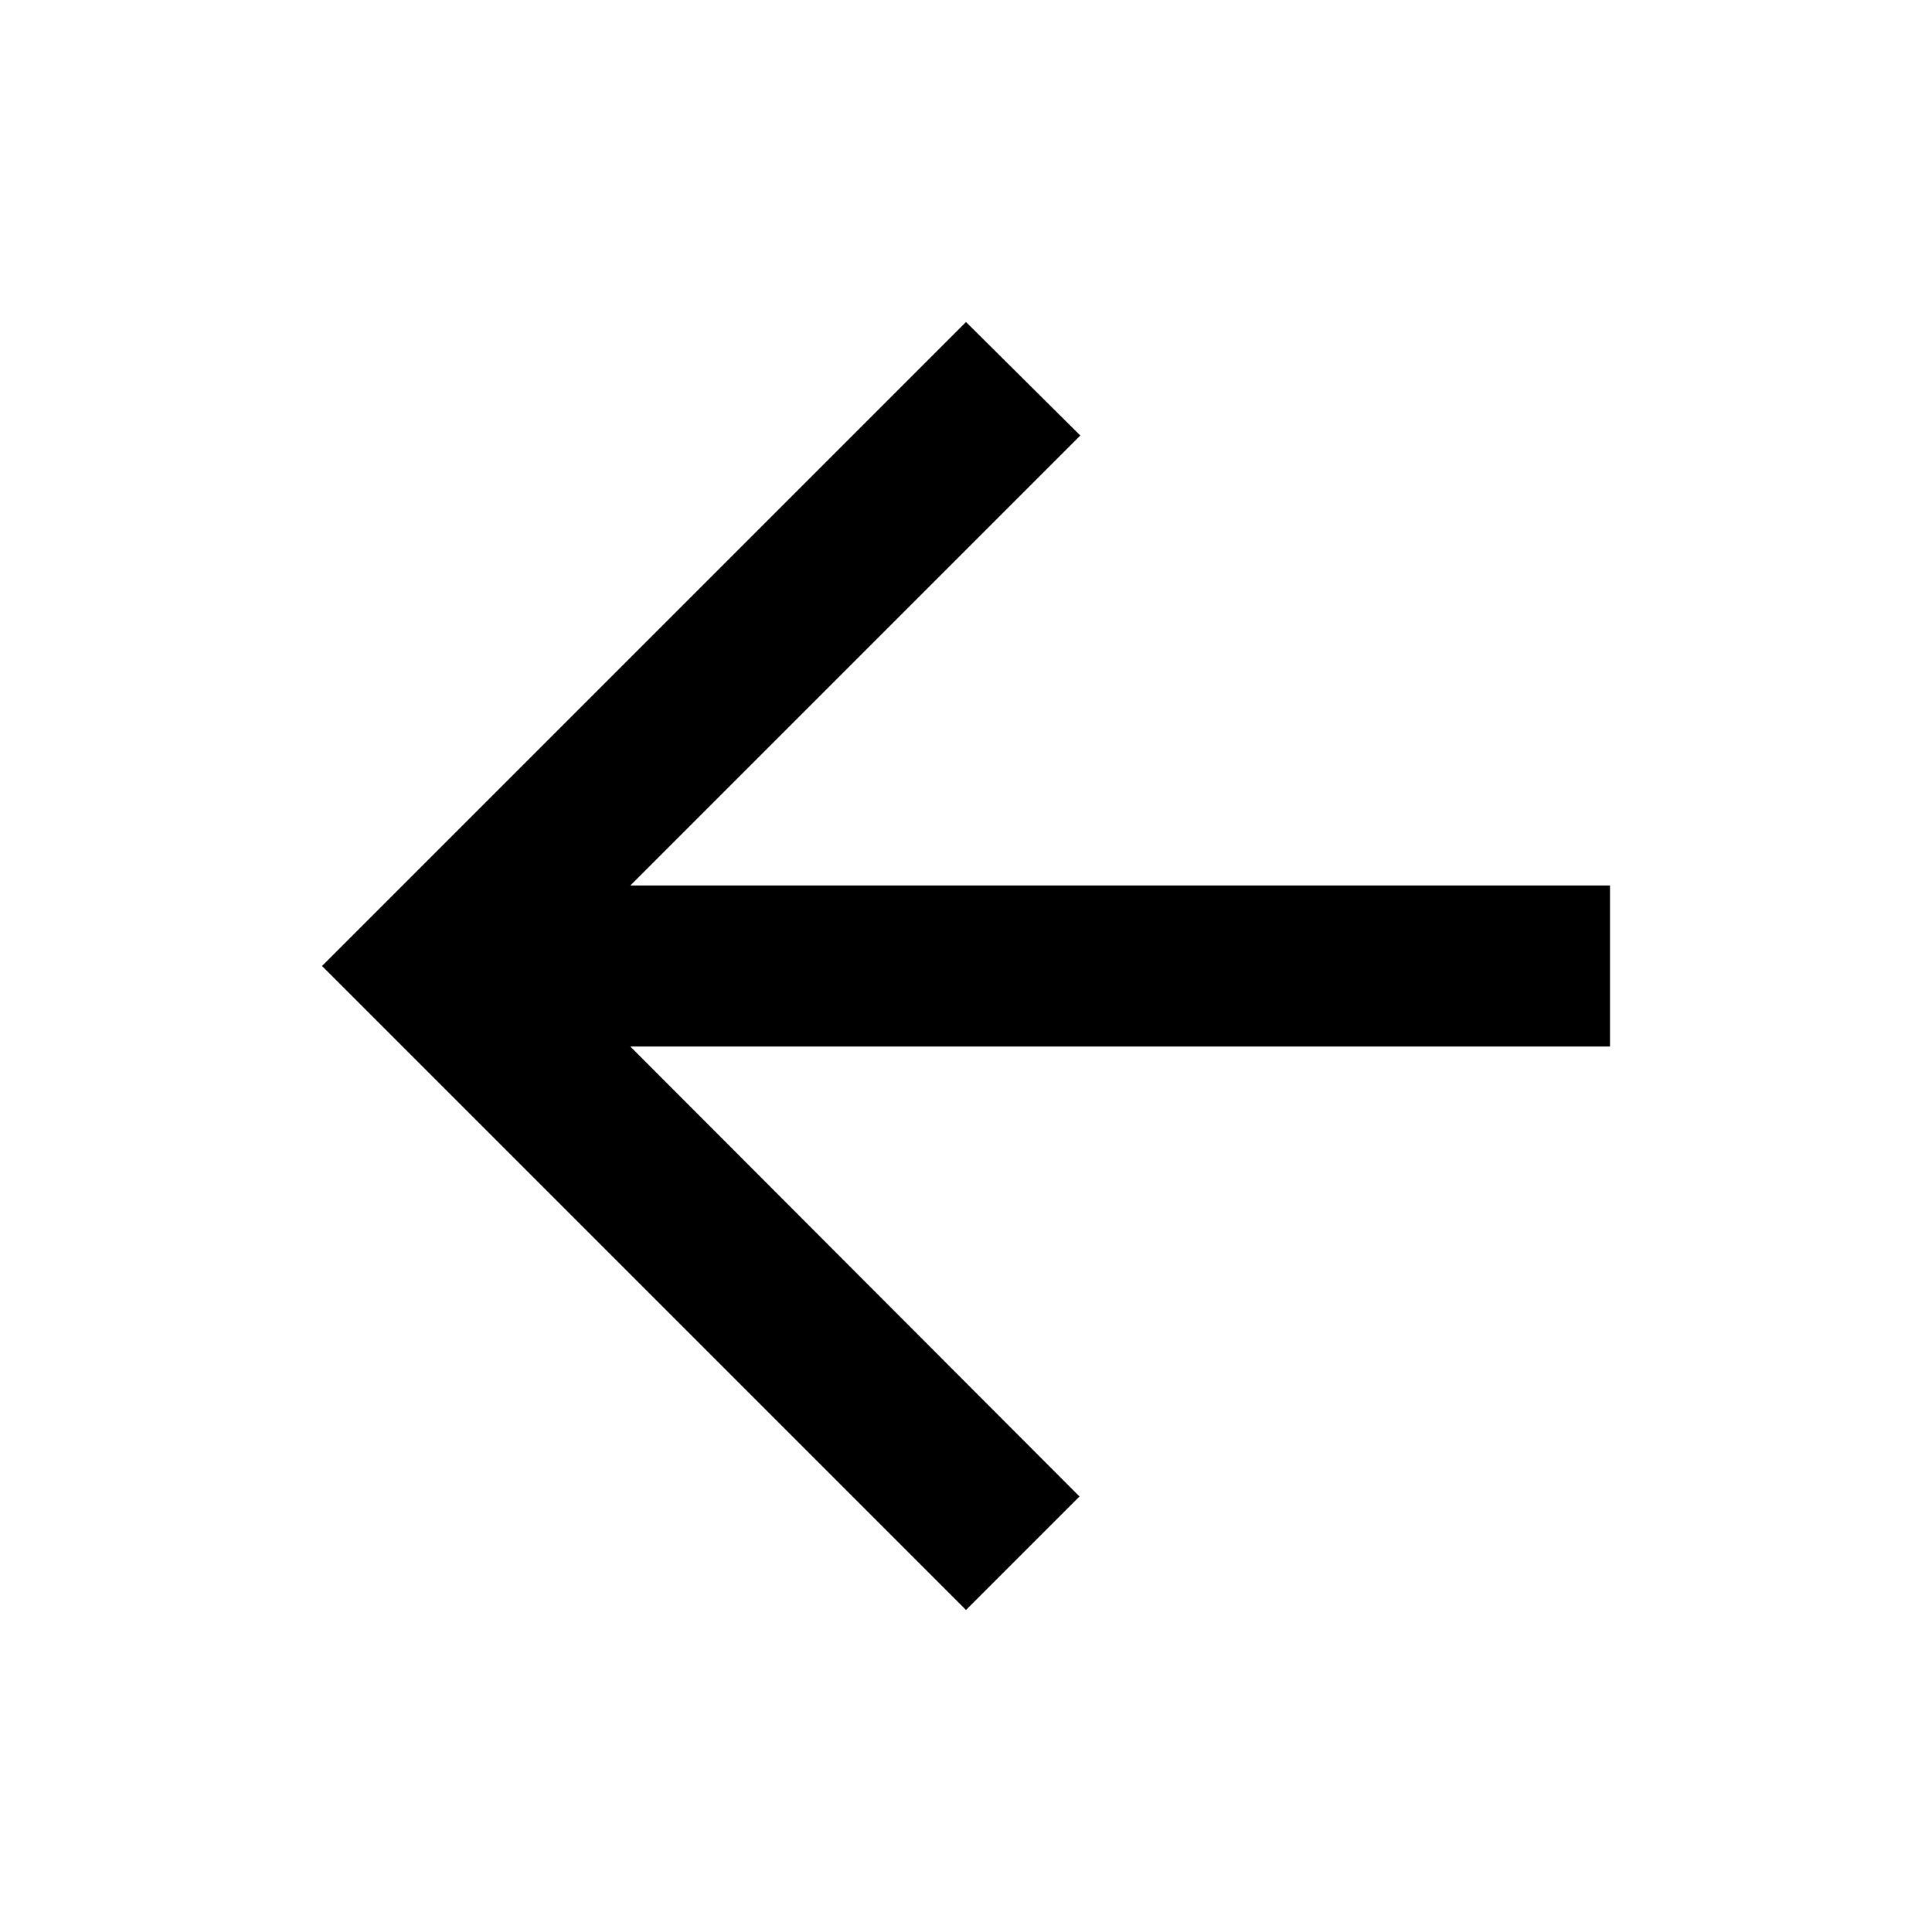
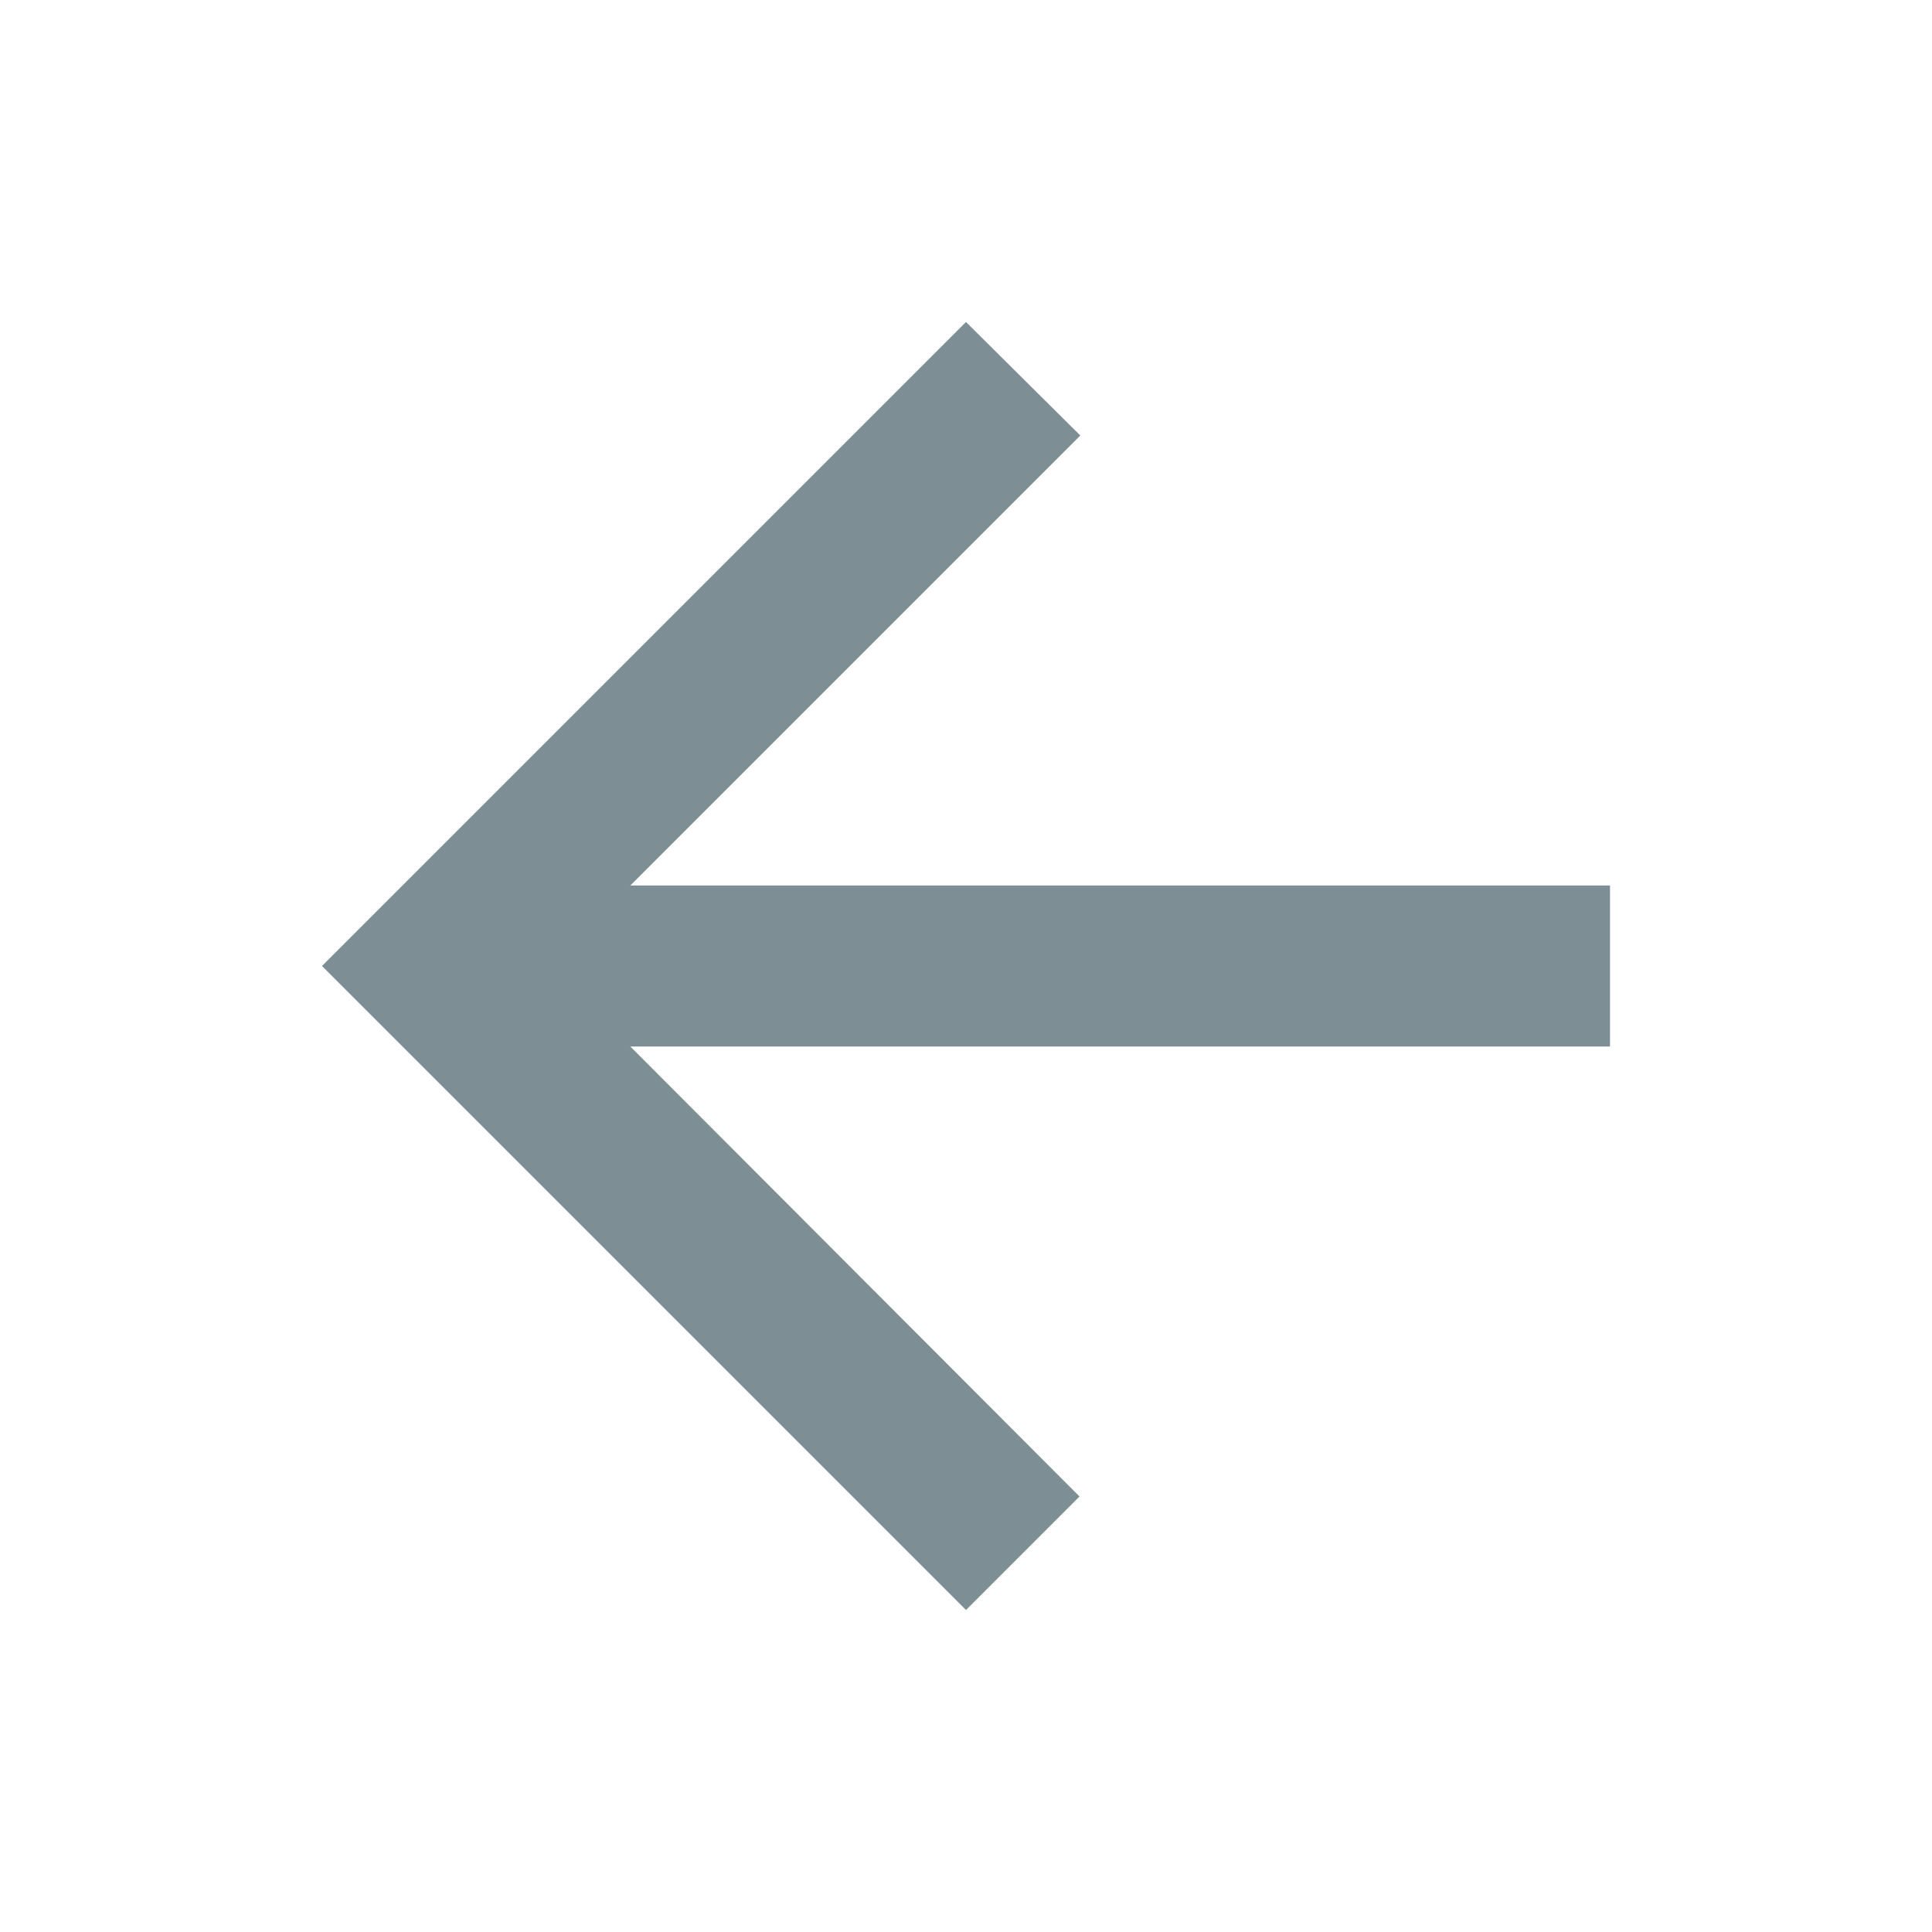
- <svg xmlns="http://www.w3.org/2000/svg" fill="#000000" height="24" viewBox="0 0 24 24" width="24">
-   <path d="M0 0h24v24H0z" fill="none" />
-   <path d="M20 11H7.83l5.59-5.59L12 4l-8 8 8 8 1.41-1.41L7.83 13H20v-2z" />
+ <svg xmlns="http://www.w3.org/2000/svg" fill="#000000" height="24" viewBox="0 0 24 24" width="24" id="svg2989" version="1.1">
+   <defs id="defs2997" />
+   <path d="M0 0h24v24H0z" fill="none" id="path2991" />
+   <path d="M20 11H7.83l5.59-5.59L12 4l-8 8 8 8 1.41-1.41L7.83 13H20v-2z" id="path2993" style="fill:#7d8f94;fill-opacity:1" />
</svg>
